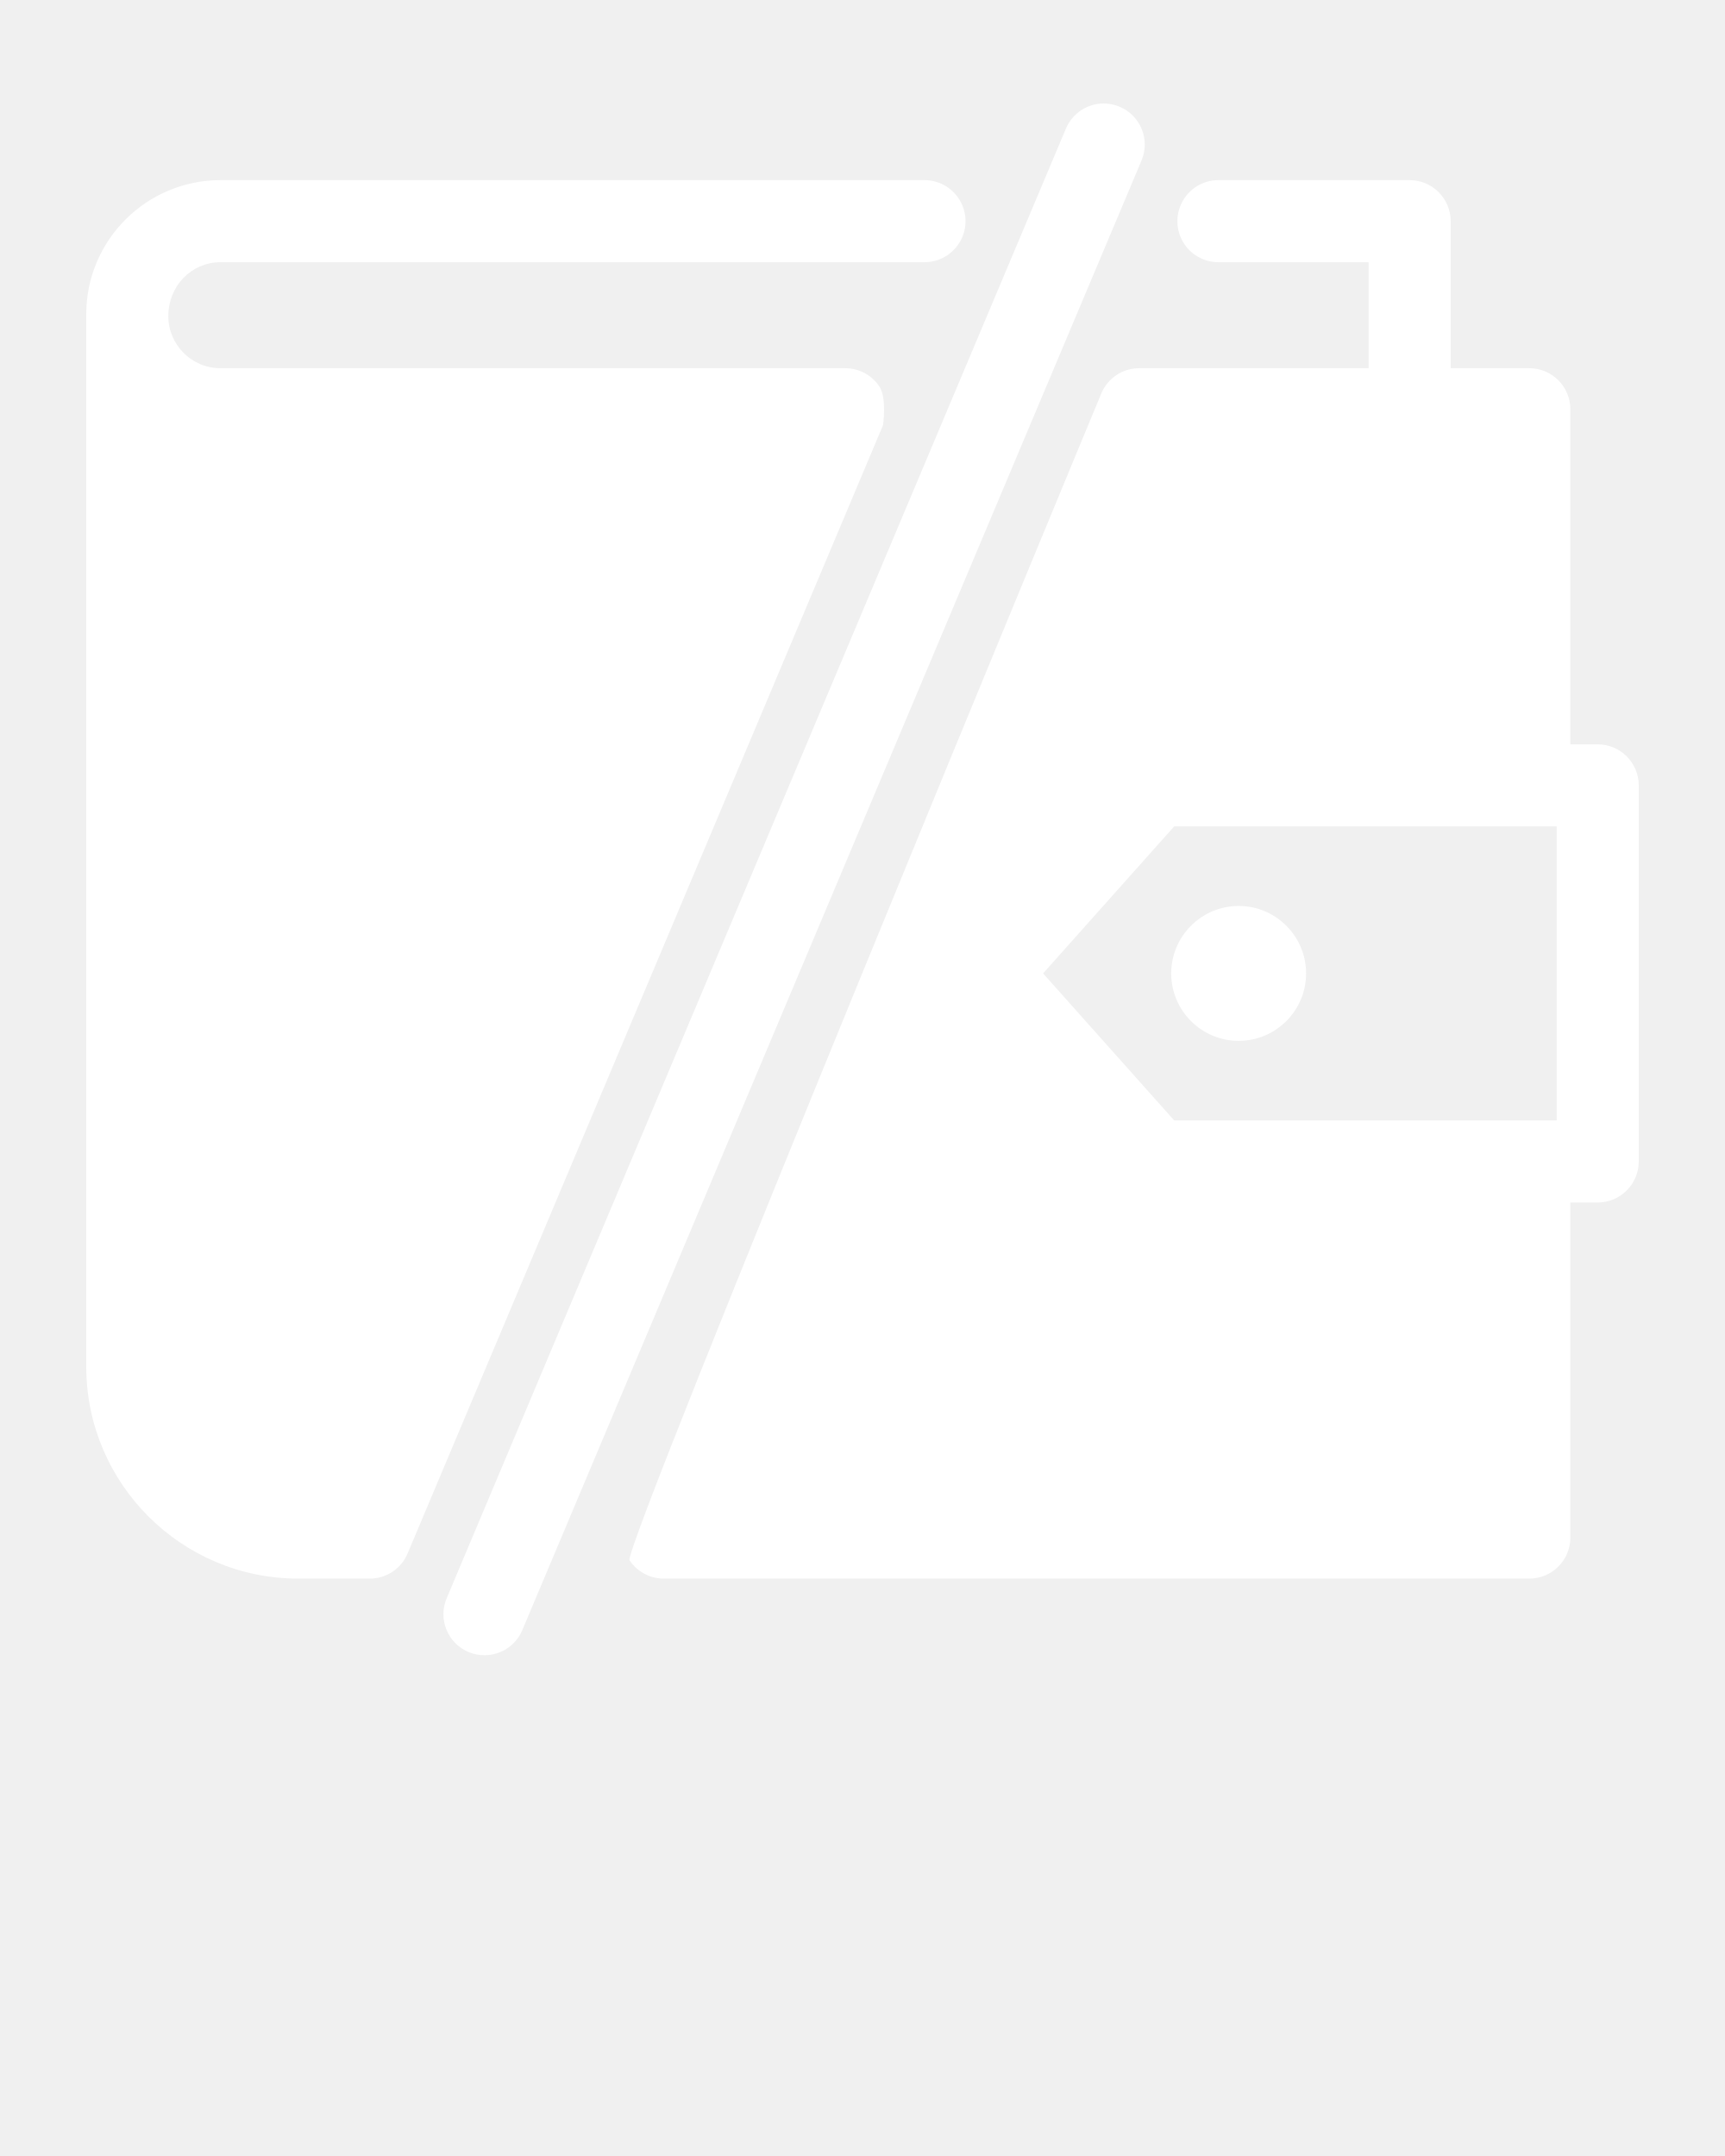
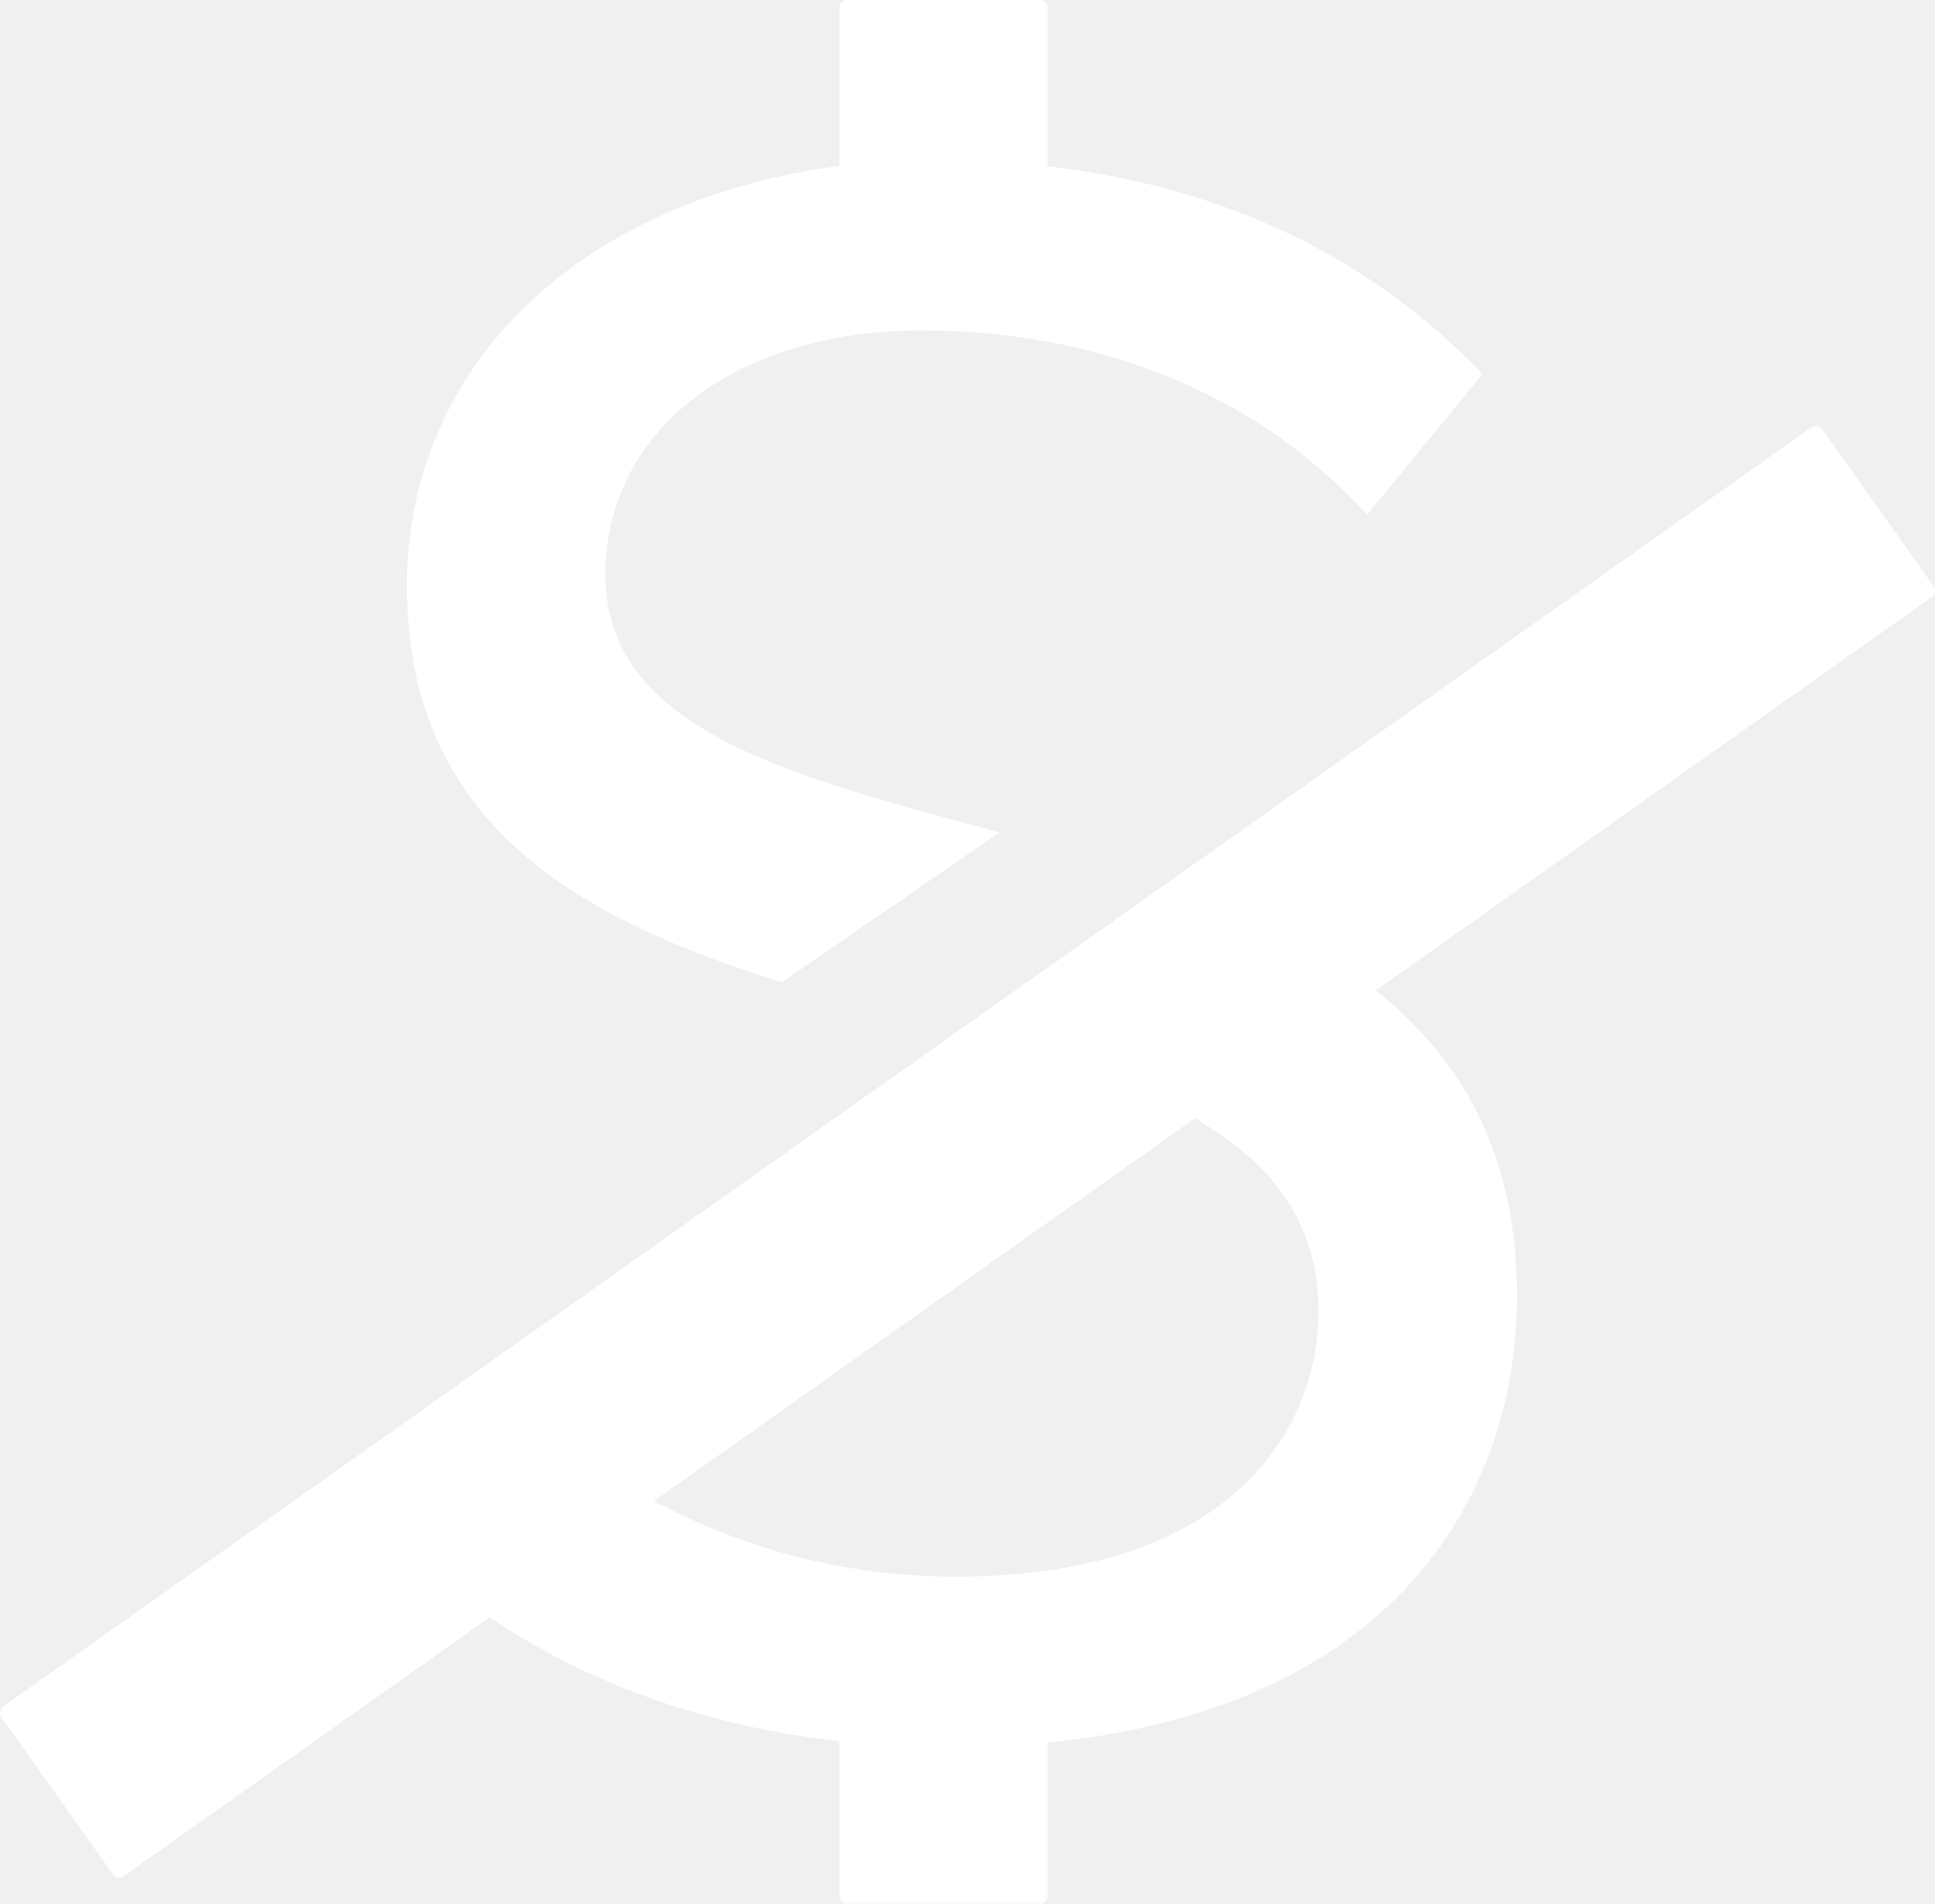
- <svg xmlns="http://www.w3.org/2000/svg" width="100" height="125" viewBox="0 0 100 125" fill="none">
-   <path fill-rule="evenodd" clip-rule="evenodd" d="M71.806 60.346C73.962 60.346 75.716 58.592 75.716 56.436C75.716 54.281 73.962 52.526 71.806 52.526C69.65 52.526 67.896 54.281 67.896 56.436C67.896 58.592 69.65 60.346 71.806 60.346ZM90.242 64.961H68.07L60.469 56.436L68.07 47.911H90.242V64.961ZM91.035 43.155V23.726C91.035 22.415 89.968 21.348 88.656 21.348H84.097V12.823C84.097 11.512 83.029 10.444 81.718 10.444H70.634C69.674 10.444 68.815 11.016 68.442 11.9C68.132 12.637 68.21 13.473 68.651 14.139C69.093 14.805 69.835 15.202 70.634 15.202H79.339V21.348H66.039C65.081 21.348 64.221 21.919 63.848 22.803C63.538 23.539 36.054 89.795 36.496 90.461C36.939 91.127 37.679 91.524 38.478 91.524H88.656C89.968 91.524 91.035 90.457 91.035 89.145V69.718H92.621C93.933 69.718 95 68.651 95 67.339V45.533C95 44.221 93.933 43.155 92.621 43.155H91.035ZM64.909 6.189C64.614 6.064 64.304 6 63.986 6C63.026 6 62.165 6.572 61.792 7.457L25.893 92.665C25.646 93.25 25.642 93.897 25.882 94.486C26.122 95.074 26.576 95.534 27.162 95.781C27.455 95.905 27.767 95.967 28.085 95.967C29.044 95.967 29.906 95.396 30.278 94.512L66.176 9.304C66.687 8.094 66.118 6.698 64.909 6.189ZM51.19 24.65C51.19 24.65 51.422 23.077 50.98 22.411C50.538 21.745 49.798 21.348 48.998 21.348H12.777C11.112 21.348 9.758 19.993 9.758 18.329C9.758 16.56 11.116 15.202 12.784 15.202H53.592C54.551 15.202 55.412 14.63 55.785 13.747C56.095 13.011 56.017 12.174 55.574 11.508C55.132 10.842 54.392 10.444 53.592 10.444H12.784C8.486 10.444 5 13.931 5 18.214V79.233C5 86.011 10.514 91.524 17.291 91.524H21.437C22.396 91.524 23.257 90.953 23.628 90.069C23.939 89.332 51.19 24.65 51.19 24.65Z" fill="white" />
+ <svg xmlns="http://www.w3.org/2000/svg" width="247px" height="243px" viewBox="0 0 247 243" version="1.1">
+   <g id="Page-1" stroke="none" stroke-width="1" fill="none" fill-rule="evenodd">
+     <g id="Artboard" transform="translate(-145, -29)" fill="#FFFFFF" fill-rule="nonzero">
+       <g id="noun_Free_1684223" transform="translate(145, 29)">
+         <g id="Group">
+           <path d="M107.134,222.256 C89.403,220.274 74.539,214.557 62.488,206.457 L15.799,239.486 C15.349,239.805 14.725,239.699 14.406,239.249 L0.186,219.221 C-0.134,218.771 -0.028,218.147 0.422,217.827 C0.423,217.827 0.423,217.827 0.424,217.826 L231.201,54.564 C231.651,54.245 232.275,54.352 232.594,54.801 L246.814,74.829 C247.134,75.279 247.028,75.904 246.578,76.223 C246.577,76.224 246.577,76.224 246.576,76.224 L175.605,126.432 C186.435,135.04 193.645,147.162 193.645,165.387 C193.645,191.535 177.304,218.178 133.729,222.433 L133.729,242 C133.729,242.552 133.281,243 132.729,243 L108.134,243 C107.582,243 107.134,242.552 107.134,242 L107.134,222.256 Z M107.134,21.194 L107.134,1 C107.134,0.448 107.582,0 108.134,0 L132.729,0 C133.281,0 133.729,0.448 133.729,1 L133.729,21.225 C156.952,23.92 175.451,33.28 189.226,47.767 L174.496,65.704 C159.767,49.531 139.146,42.18 117.641,42.18 C94.074,42.18 77.282,54.824 77.282,73.349 C77.282,93.407 101.346,99.114 127.588,106.26 L99.802,125.386 C74.532,117.478 51.948,105.651 51.948,74.819 C51.948,46.008 74.854,25.361 107.134,21.194 Z M152.514,142.768 L83.486,191.601 C94.313,197.398 107.261,201.261 122.06,201.261 C157.116,201.261 168.31,182.442 168.31,167.445 C168.31,155.747 162.085,148.249 152.514,142.768 Z" id="Shape" />
+         </g>
+       </g>
+     </g>
+   </g>
</svg>
